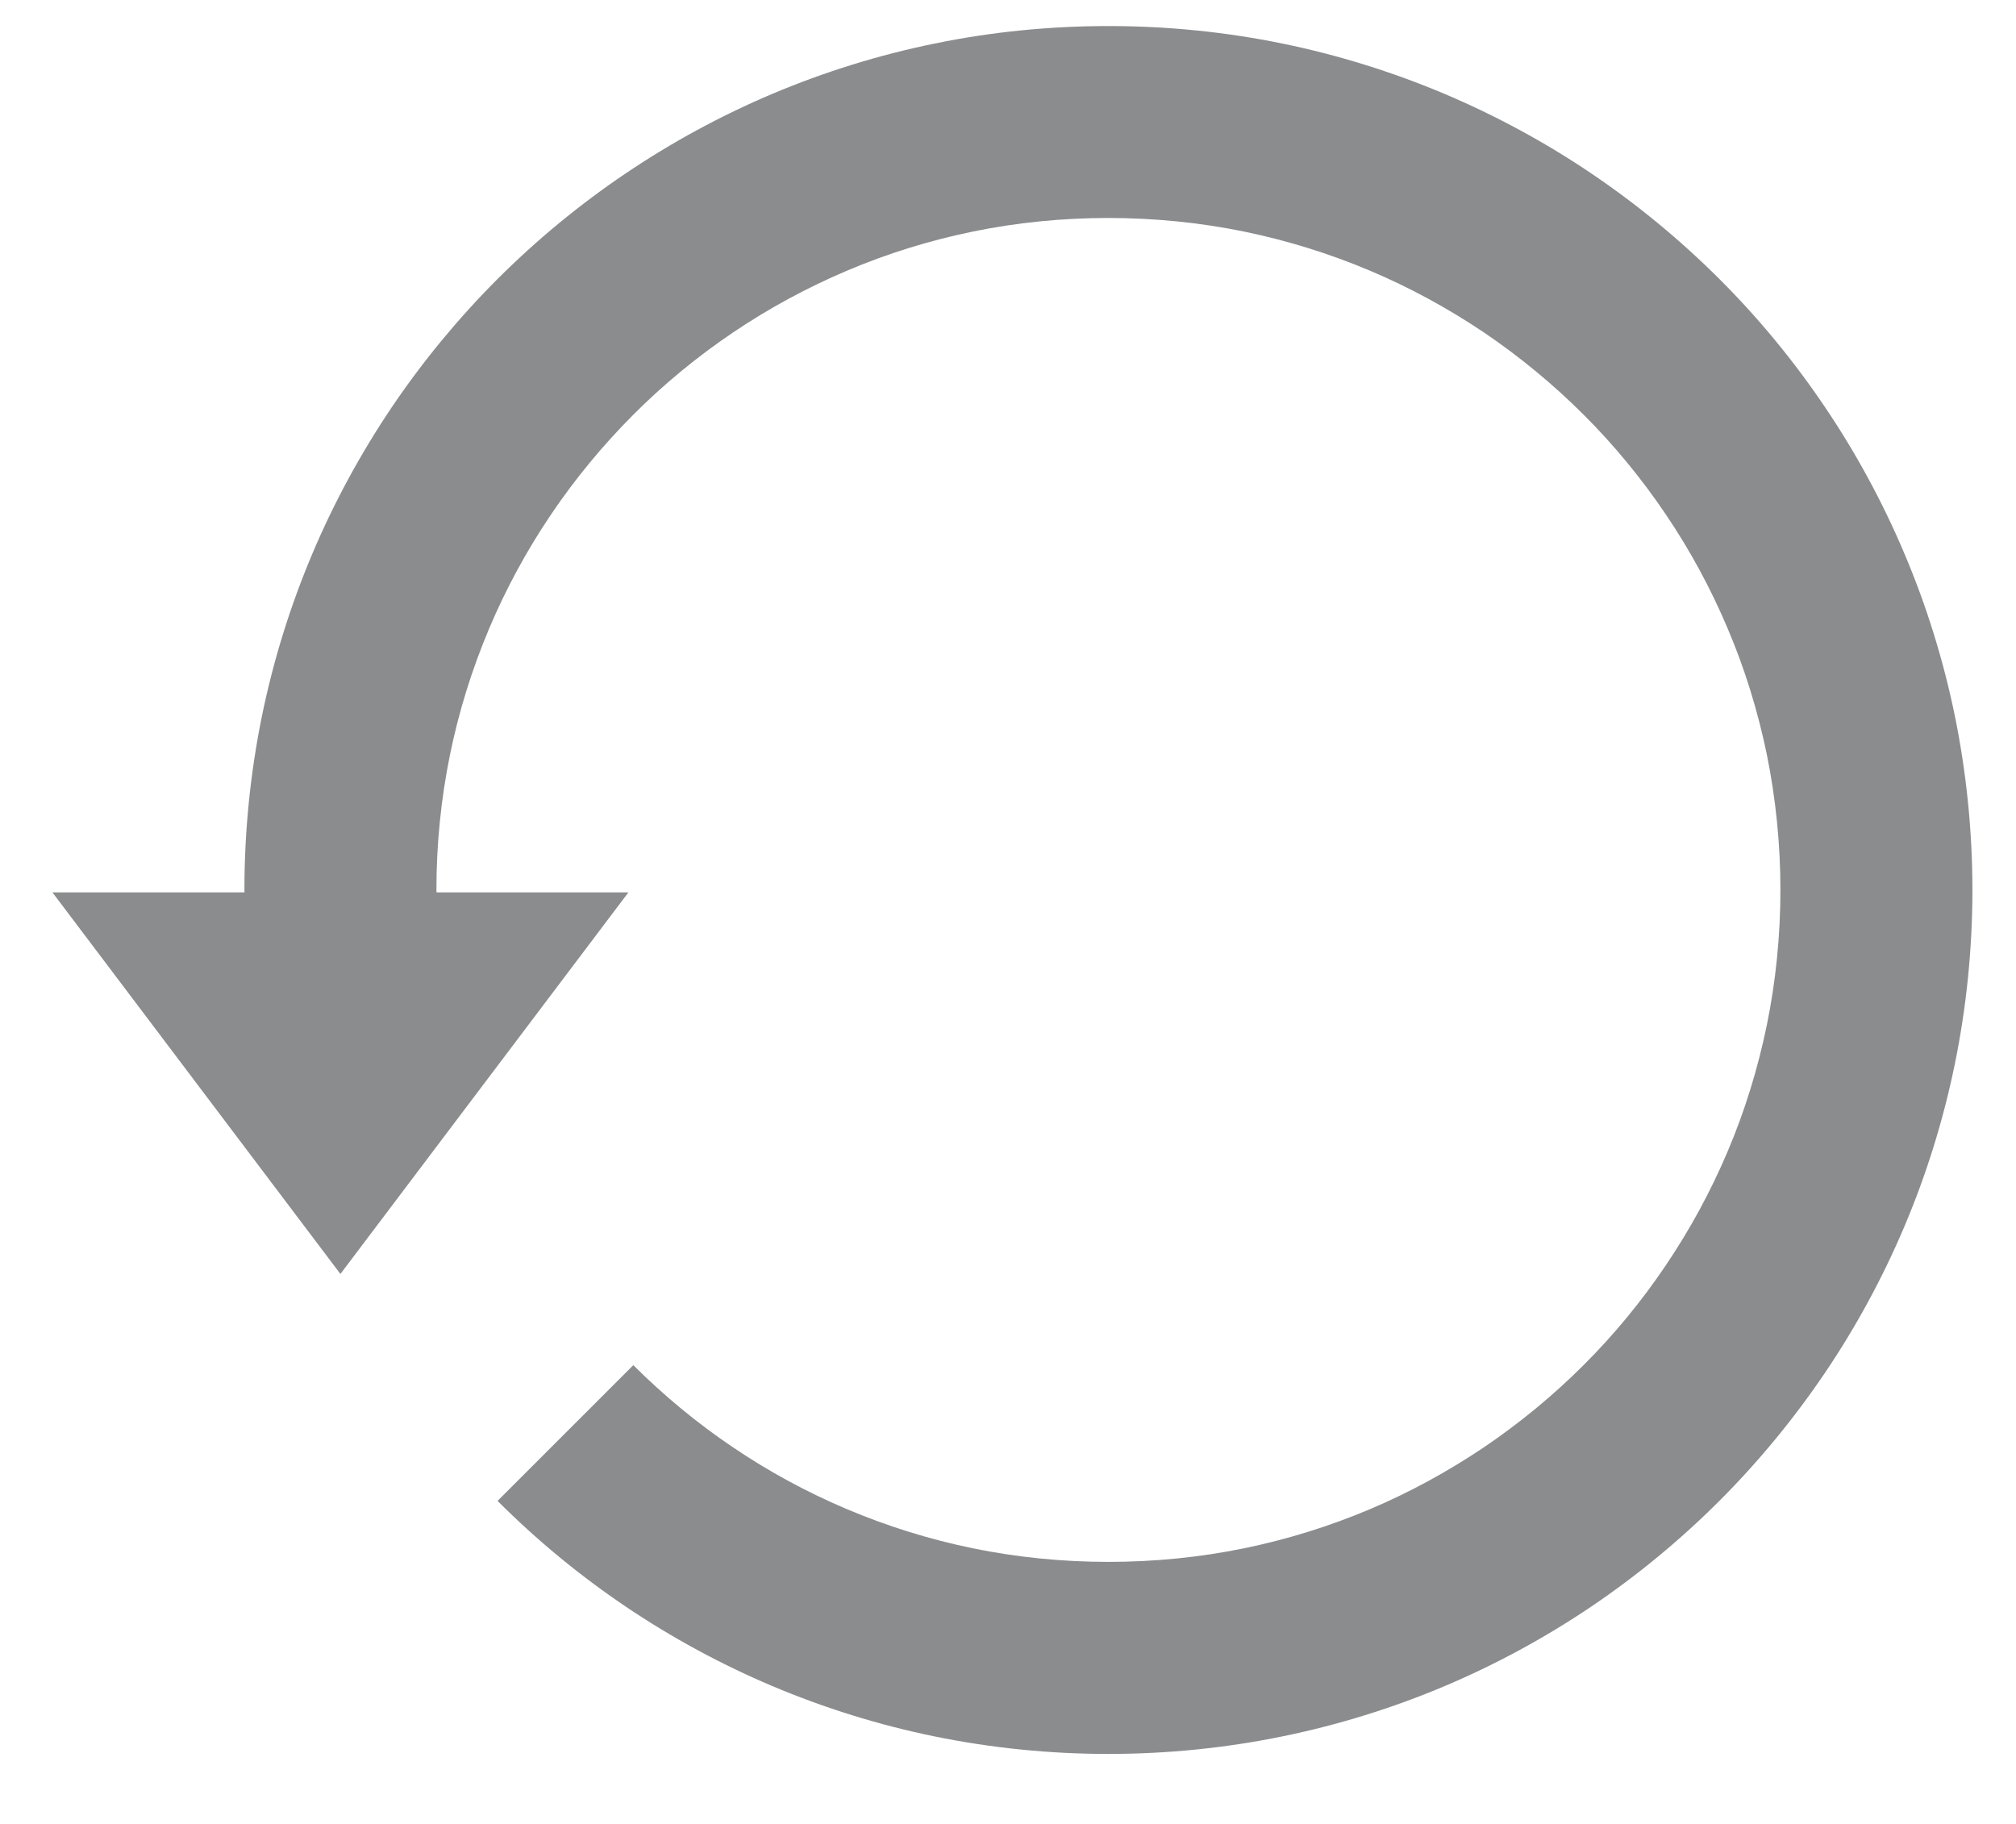
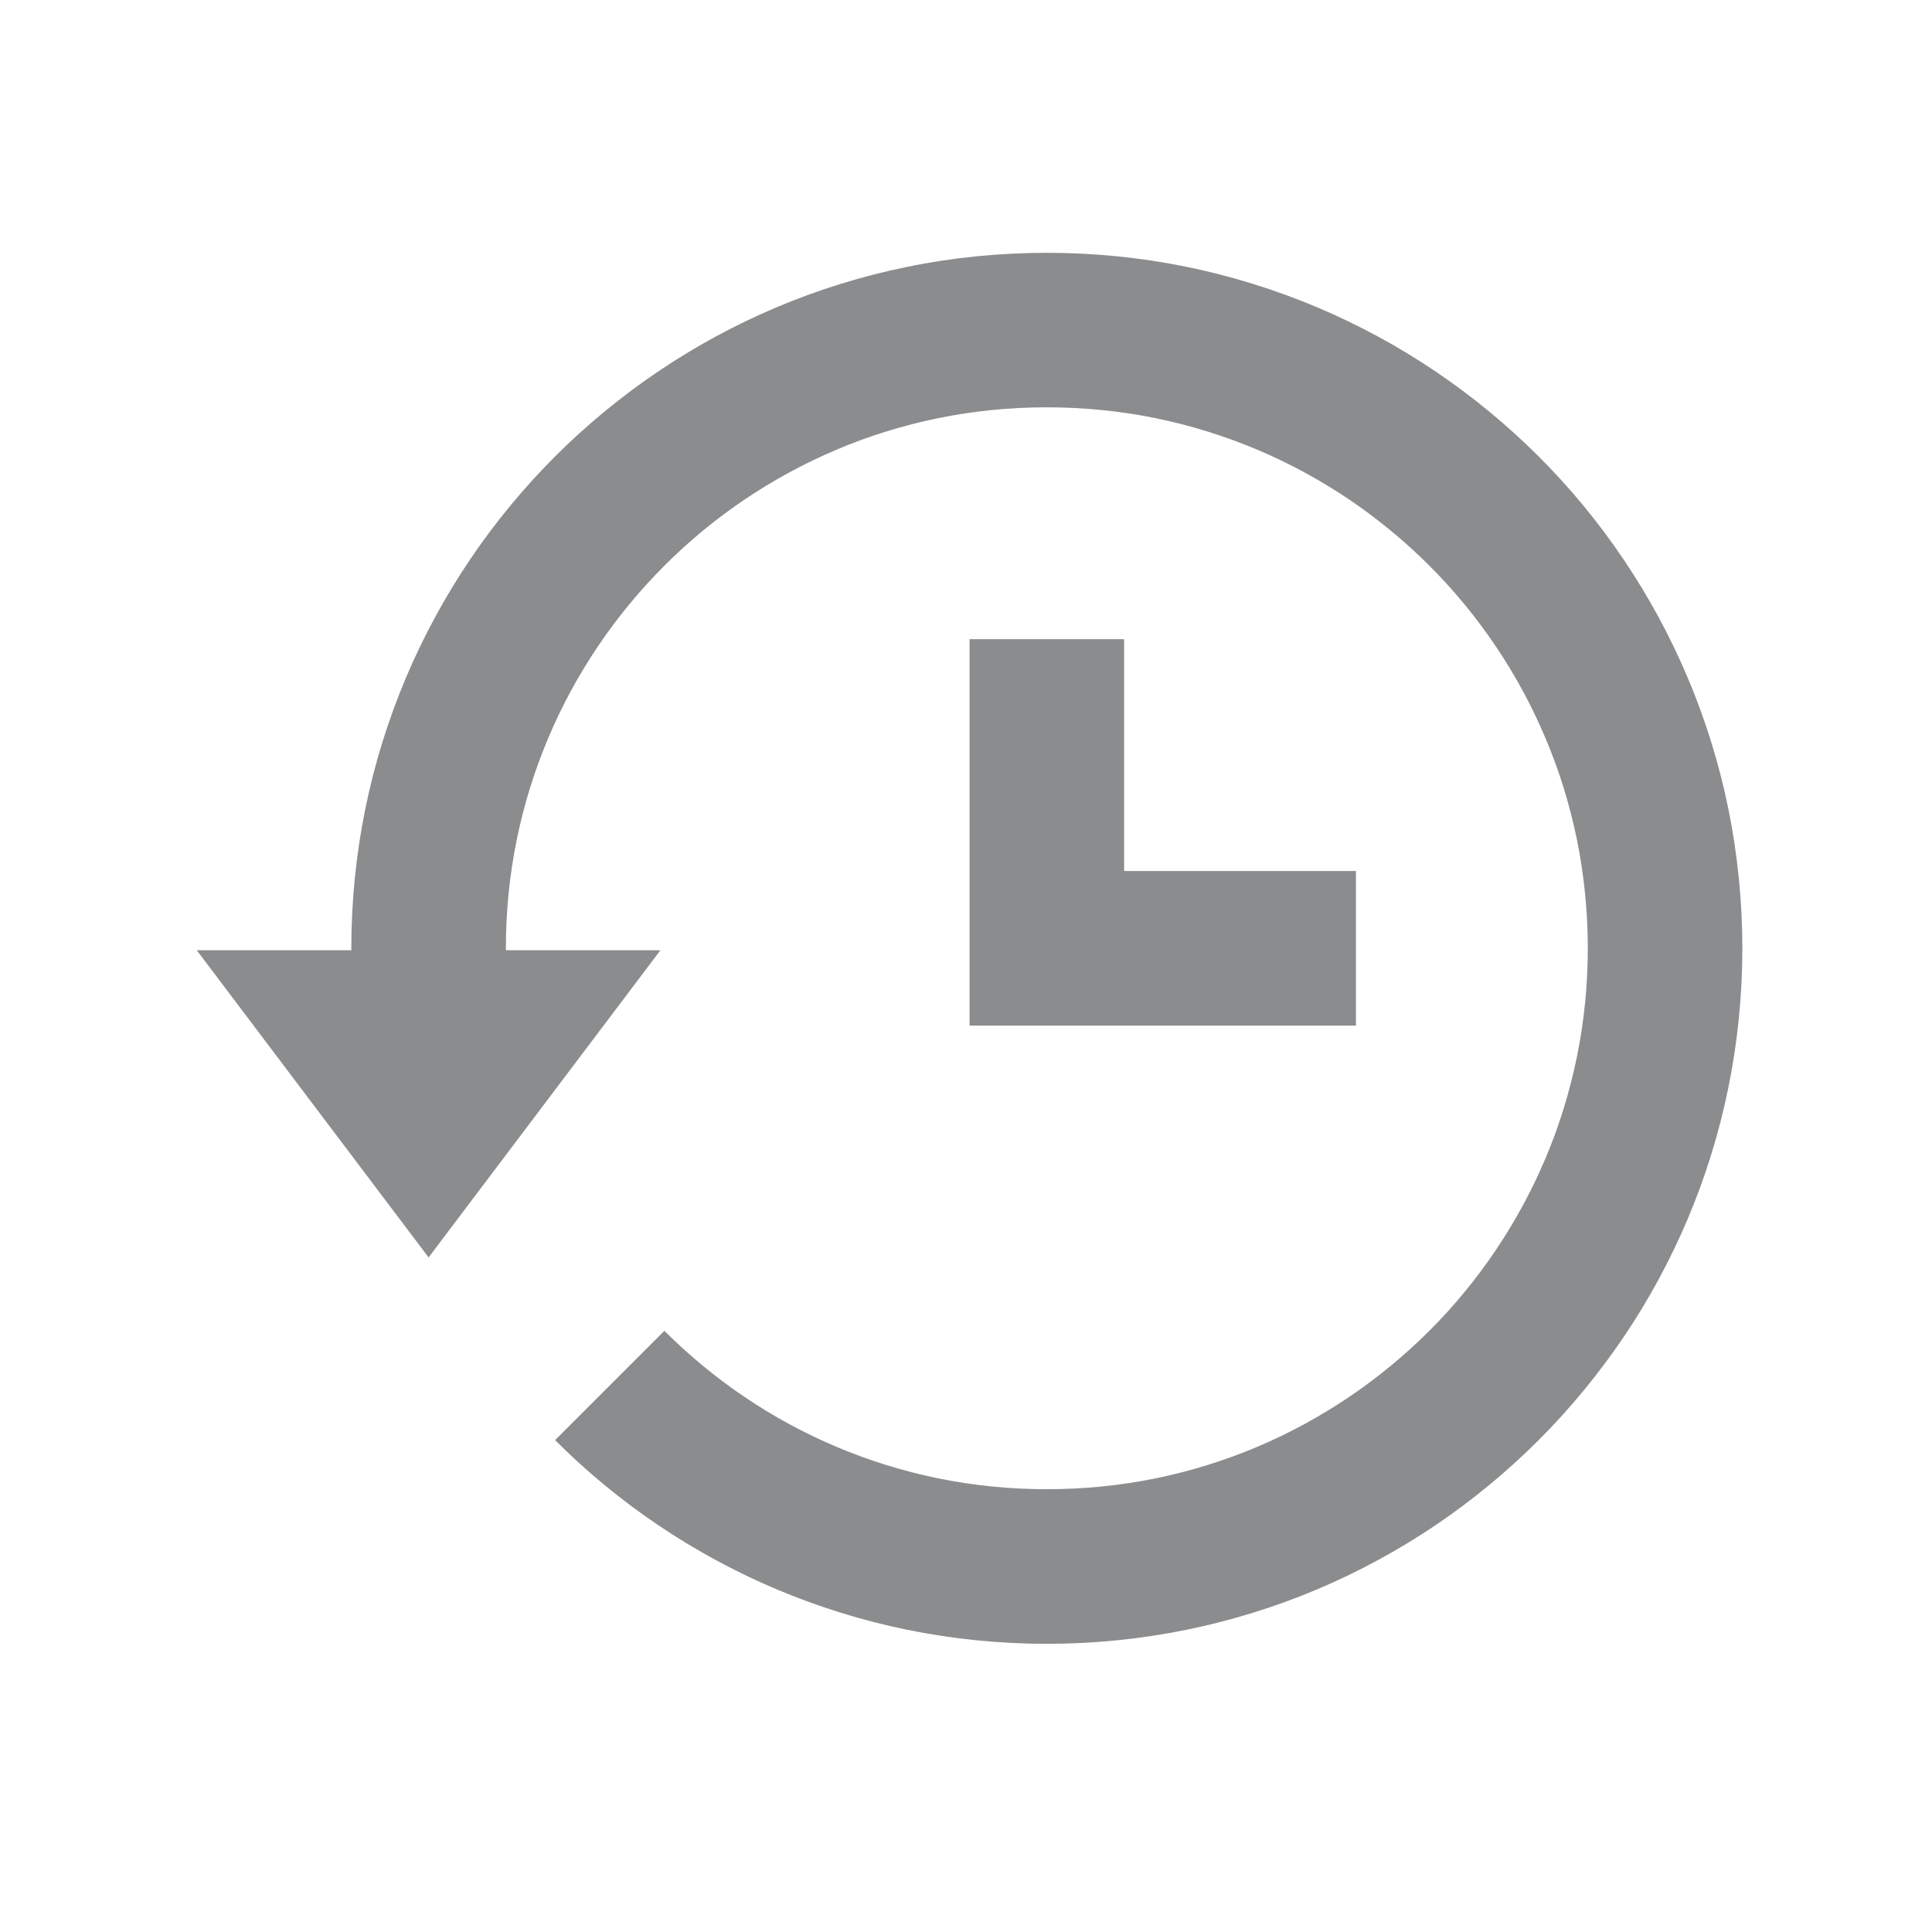
- <svg xmlns="http://www.w3.org/2000/svg" width="21" height="19" viewBox="0 0 21 19" fill="none">
-   <path d="M19.838 5.768C19.612 5.233 19.333 4.718 19.009 4.239C18.687 3.761 18.318 3.313 17.91 2.906C17.502 2.499 17.056 2.131 16.578 1.808C16.096 1.482 15.581 1.204 15.05 0.979C14.505 0.749 13.936 0.572 13.36 0.454C12.179 0.211 10.916 0.21 9.734 0.454C9.155 0.572 8.587 0.749 8.044 0.978C7.513 1.203 6.999 1.481 6.515 1.808C6.038 2.13 5.589 2.5 5.182 2.907C4.775 3.314 4.405 3.763 4.083 4.239C3.757 4.723 3.478 5.237 3.254 5.767C3.024 6.311 2.847 6.88 2.729 7.457C2.608 8.049 2.546 8.659 2.546 9.271C2.546 9.279 2.547 9.288 2.547 9.296H0.546L3.546 13.271L6.546 9.296H4.547C4.547 9.288 4.546 9.279 4.546 9.271C4.546 8.794 4.594 8.319 4.688 7.859C4.78 7.41 4.917 6.969 5.096 6.546C5.27 6.134 5.487 5.733 5.741 5.358C5.991 4.987 6.279 4.639 6.596 4.321C6.913 4.003 7.262 3.716 7.632 3.466C8.008 3.212 8.409 2.995 8.822 2.82C9.243 2.641 9.685 2.504 10.135 2.412C11.054 2.223 12.039 2.224 12.958 2.412C13.405 2.504 13.848 2.641 14.271 2.82C14.684 2.994 15.084 3.212 15.459 3.464C15.829 3.715 16.179 4.003 16.496 4.32C16.813 4.636 17.1 4.985 17.351 5.357C17.603 5.729 17.82 6.129 17.996 6.546C18.174 6.963 18.31 7.404 18.404 7.857C18.498 8.32 18.546 8.795 18.546 9.271C18.546 9.747 18.498 10.222 18.404 10.681C18.31 11.136 18.174 11.577 17.996 11.995C17.82 12.411 17.603 12.81 17.35 13.184C17.1 13.555 16.813 13.904 16.496 14.22C16.179 14.537 15.829 14.825 15.46 15.075C15.084 15.328 14.685 15.546 14.271 15.721C13.848 15.9 13.406 16.037 12.958 16.129C12.04 16.317 11.056 16.318 10.135 16.129C9.686 16.037 9.245 15.9 8.822 15.721C8.41 15.547 8.009 15.33 7.634 15.076C7.263 14.826 6.915 14.538 6.597 14.221L5.183 15.635C5.59 16.043 6.038 16.412 6.515 16.734C6.998 17.06 7.513 17.339 8.043 17.563C8.587 17.793 9.156 17.97 9.733 18.088C10.324 18.209 10.934 18.271 11.546 18.271C12.158 18.271 12.769 18.209 13.359 18.088C13.936 17.97 14.505 17.794 15.049 17.564C15.581 17.339 16.096 17.06 16.58 16.733C17.056 16.411 17.503 16.042 17.91 15.635C18.317 15.228 18.686 14.78 19.008 14.304C19.333 13.824 19.612 13.309 19.838 12.775C20.066 12.237 20.243 11.669 20.363 11.083C20.484 10.491 20.546 9.881 20.546 9.271C20.546 8.661 20.484 8.051 20.363 7.457C20.243 6.873 20.066 6.305 19.838 5.768Z" fill="#8A8C8E" />
+ <svg xmlns="http://www.w3.org/2000/svg" width="25" height="25" viewBox="0 0 25 25" fill="none">
+   <path d="M12.546 8.271V13.271H17.546V11.271H14.546V8.271H12.546Z" fill="#8A8C8E" />
+   <path d="M21.838 8.768C21.612 8.233 21.333 7.718 21.009 7.239C20.687 6.761 20.318 6.313 19.91 5.906C19.502 5.499 19.056 5.131 18.578 4.808C18.096 4.482 17.581 4.204 17.05 3.979C16.505 3.749 15.936 3.572 15.36 3.454C14.179 3.211 12.916 3.21 11.734 3.454C11.155 3.572 10.587 3.749 10.044 3.978C9.513 4.203 8.999 4.481 8.515 4.808C8.038 5.13 7.589 5.5 7.182 5.907C6.775 6.314 6.405 6.763 6.083 7.239C5.757 7.723 5.478 8.237 5.254 8.767C5.024 9.311 4.847 9.88 4.729 10.457C4.608 11.049 4.546 11.659 4.546 12.271C4.546 12.279 4.547 12.288 4.547 12.296H2.546L5.546 16.271L8.546 12.296H6.547C6.547 12.288 6.546 12.279 6.546 12.271C6.546 11.794 6.594 11.319 6.688 10.859C6.78 10.41 6.917 9.969 7.096 9.546C7.27 9.134 7.487 8.733 7.741 8.358C7.991 7.987 8.279 7.639 8.596 7.321C8.913 7.003 9.262 6.716 9.632 6.466C10.008 6.212 10.409 5.995 10.822 5.82C11.243 5.641 11.685 5.504 12.135 5.412C13.054 5.223 14.039 5.224 14.958 5.412C15.405 5.504 15.848 5.641 16.271 5.82C16.684 5.994 17.084 6.212 17.459 6.464C17.829 6.715 18.179 7.003 18.496 7.32C18.813 7.636 19.1 7.985 19.351 8.357C19.603 8.729 19.82 9.129 19.996 9.546C20.174 9.963 20.31 10.404 20.404 10.857C20.498 11.32 20.546 11.795 20.546 12.271C20.546 12.747 20.498 13.222 20.404 13.681C20.31 14.136 20.174 14.577 19.996 14.995C19.82 15.411 19.603 15.81 19.35 16.184C19.1 16.555 18.813 16.904 18.496 17.22C18.179 17.537 17.829 17.825 17.46 18.075C17.084 18.328 16.685 18.546 16.271 18.721C15.848 18.9 15.406 19.037 14.958 19.129C14.04 19.317 13.056 19.318 12.135 19.129C11.686 19.037 11.245 18.9 10.822 18.721C10.41 18.547 10.009 18.33 9.634 18.076C9.263 17.826 8.915 17.538 8.597 17.221L7.183 18.635C7.59 19.043 8.038 19.412 8.515 19.734C8.998 20.06 9.513 20.339 10.043 20.563C10.587 20.793 11.156 20.97 11.733 21.088C12.324 21.209 12.934 21.271 13.546 21.271C14.158 21.271 14.769 21.209 15.359 21.088C15.936 20.97 16.505 20.794 17.049 20.564C17.581 20.339 18.096 20.06 18.58 19.733C19.056 19.411 19.503 19.042 19.91 18.635C20.317 18.228 20.686 17.78 21.008 17.304C21.333 16.824 21.612 16.309 21.838 15.775C22.066 15.237 22.243 14.669 22.363 14.083C22.484 13.491 22.546 12.881 22.546 12.271C22.546 11.661 22.484 11.051 22.363 10.457C22.243 9.873 22.066 9.305 21.838 8.768Z" fill="#8A8C8E" />
</svg>
